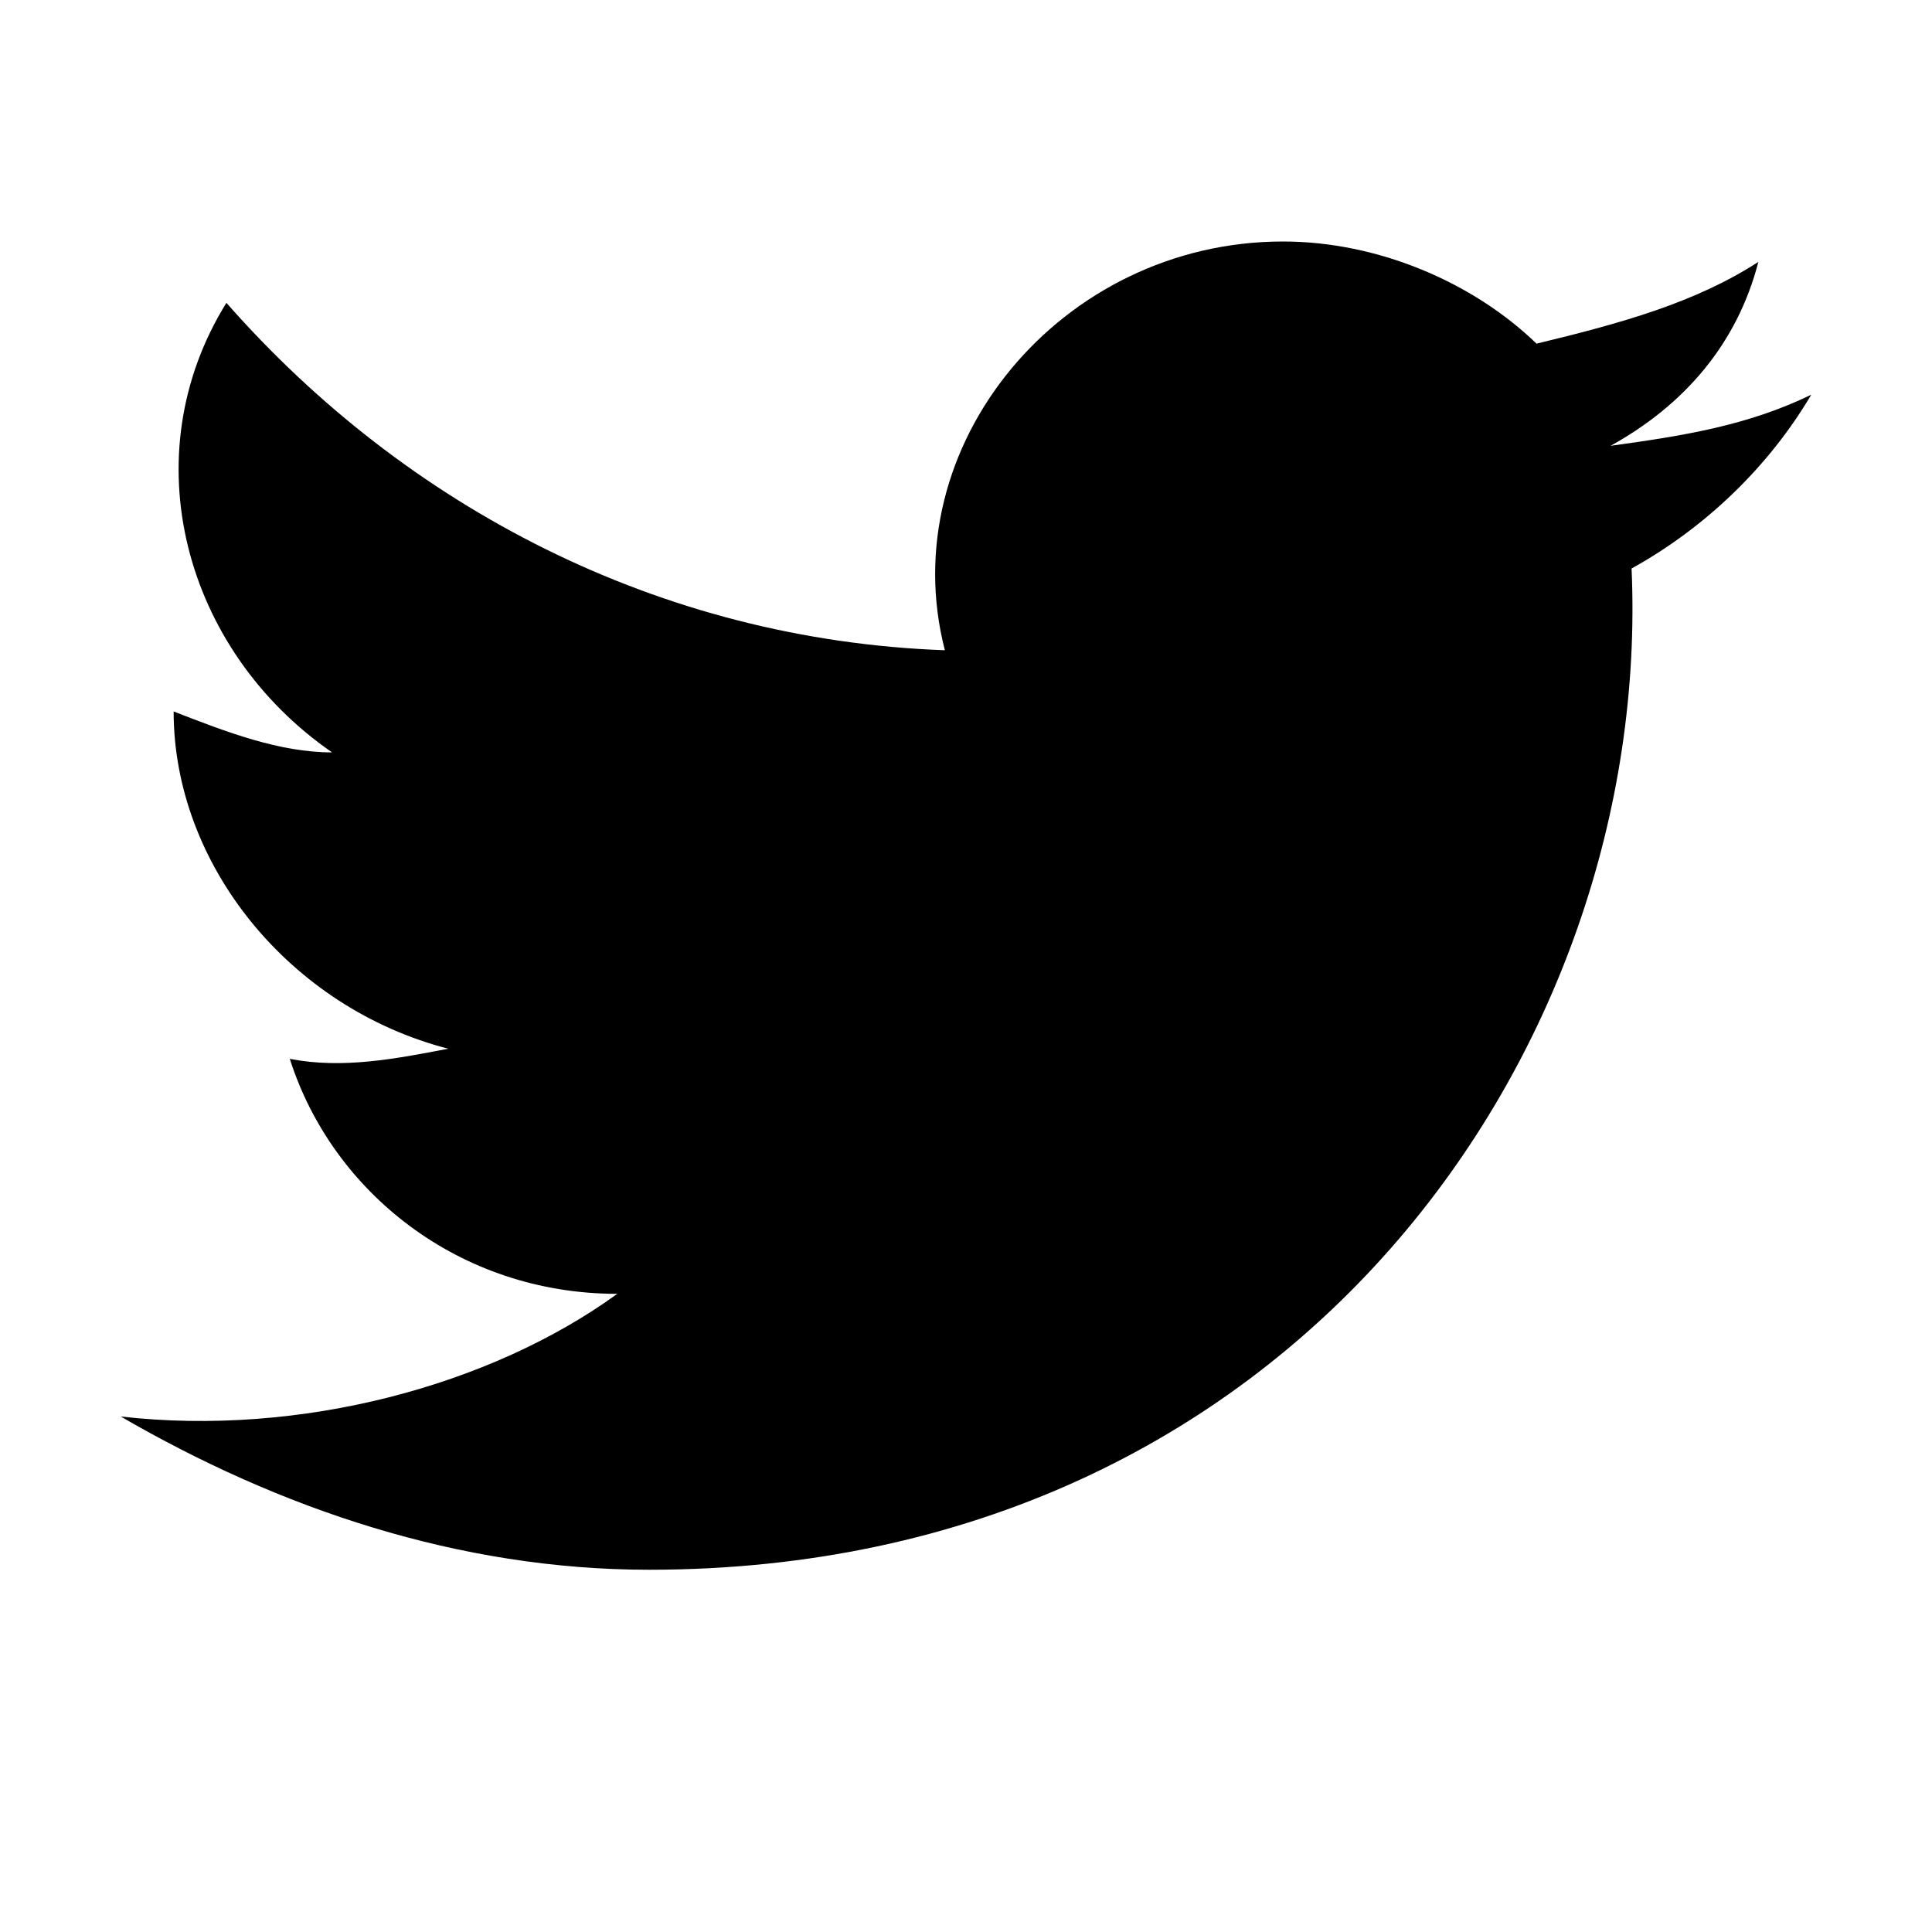
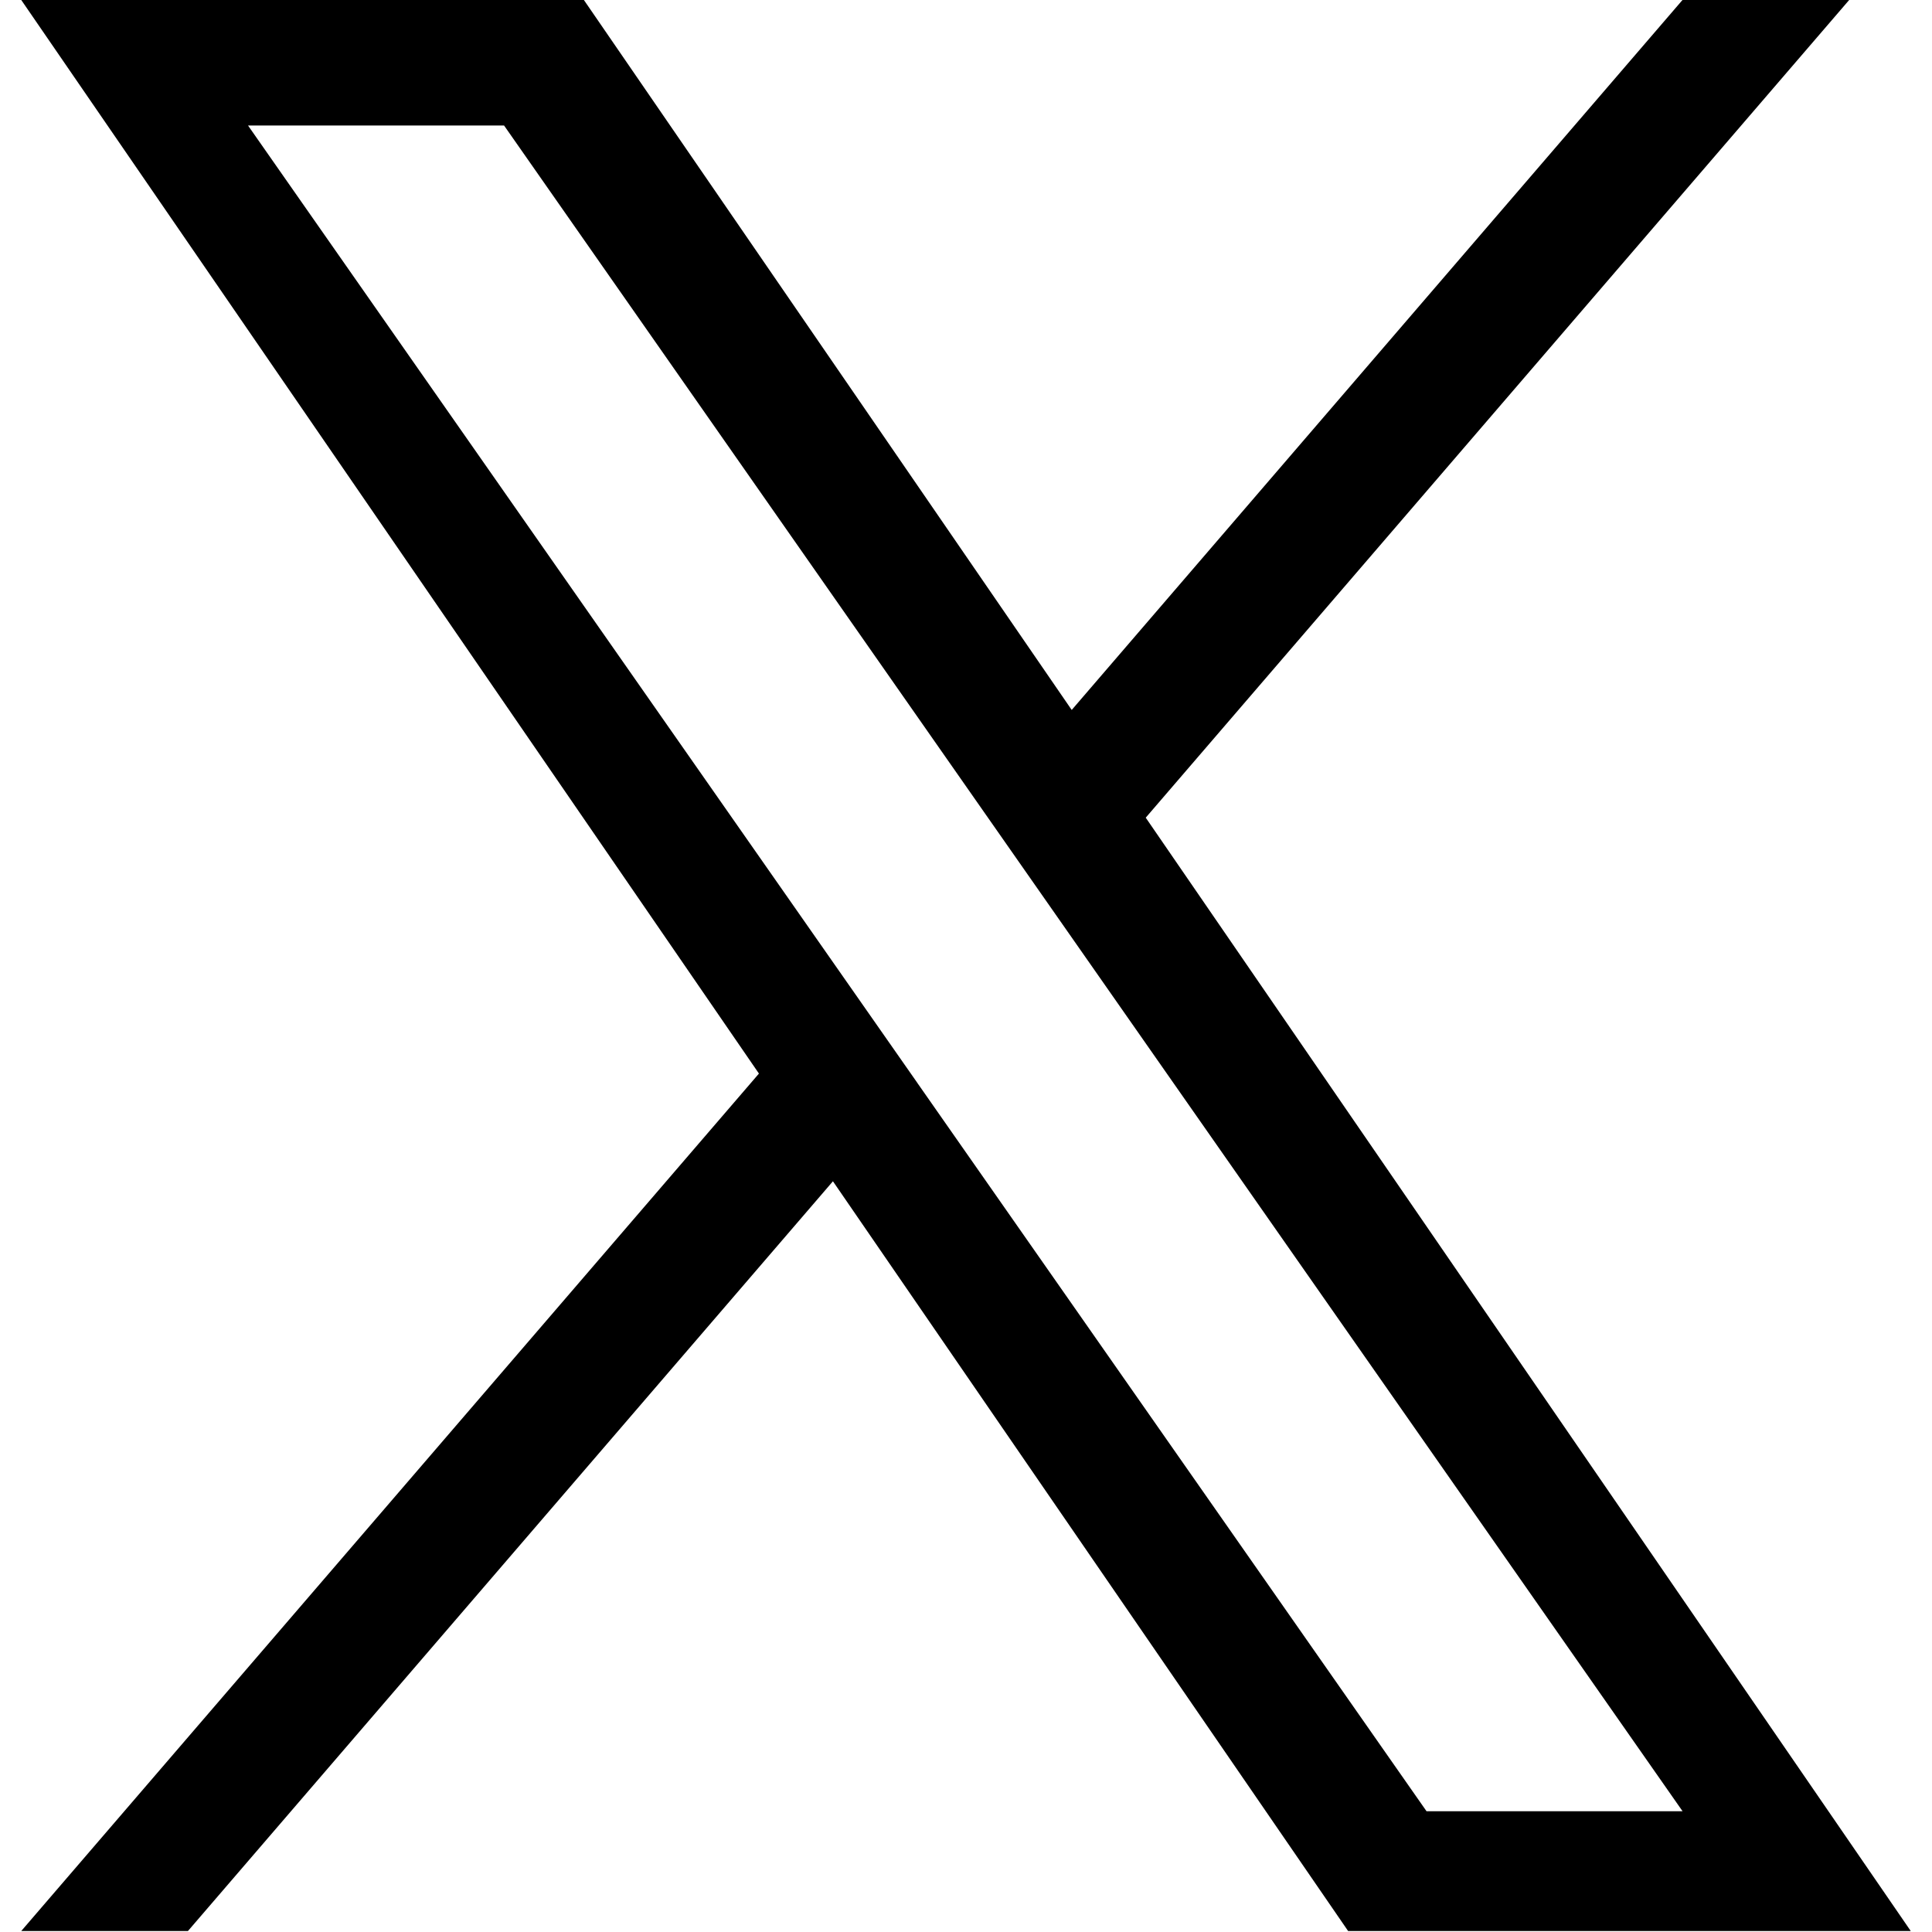
- <svg xmlns="http://www.w3.org/2000/svg" width="16" height="16" viewBox="0 0 16 16" fill="none">
-   <path d="M15 3.269C14.475 3.523 13.95 3.608 13.338 3.692C13.95 3.354 14.387 2.846 14.562 2.169C14.037 2.508 13.425 2.677 12.725 2.846C12.2 2.338 11.412 2 10.625 2C8.787 2 7.388 3.692 7.825 5.385C5.463 5.3 3.362 4.2 1.875 2.508C1.087 3.777 1.525 5.385 2.75 6.231C2.312 6.231 1.875 6.062 1.438 5.892C1.438 7.162 2.4 8.346 3.712 8.685C3.275 8.769 2.837 8.854 2.4 8.769C2.75 9.869 3.8 10.715 5.112 10.715C4.062 11.477 2.487 11.9 1 11.731C2.312 12.492 3.8 13 5.375 13C10.713 13 13.688 8.685 13.512 4.708C14.125 4.369 14.65 3.862 15 3.269Z" fill="currentColor" />
+ <svg xmlns="http://www.w3.org/2000/svg" width="16" height="16" viewBox="0 0 1200 1227" fill="none">
+   <path d="M714.163 519.284L1160.89 0H1055.03L667.137 450.887L357.328 0H0L468.492 681.821L0 1226.37H105.866L515.491 750.218L842.672 1226.37H1200L714.137 519.284H714.163ZM569.165 687.828L521.697 619.934L144.011 79.694H306.615L611.412 515.685L658.88 583.579L1055.08 1150.3H892.476L569.165 687.854V687.828Z" fill="currentColor" />
</svg>
